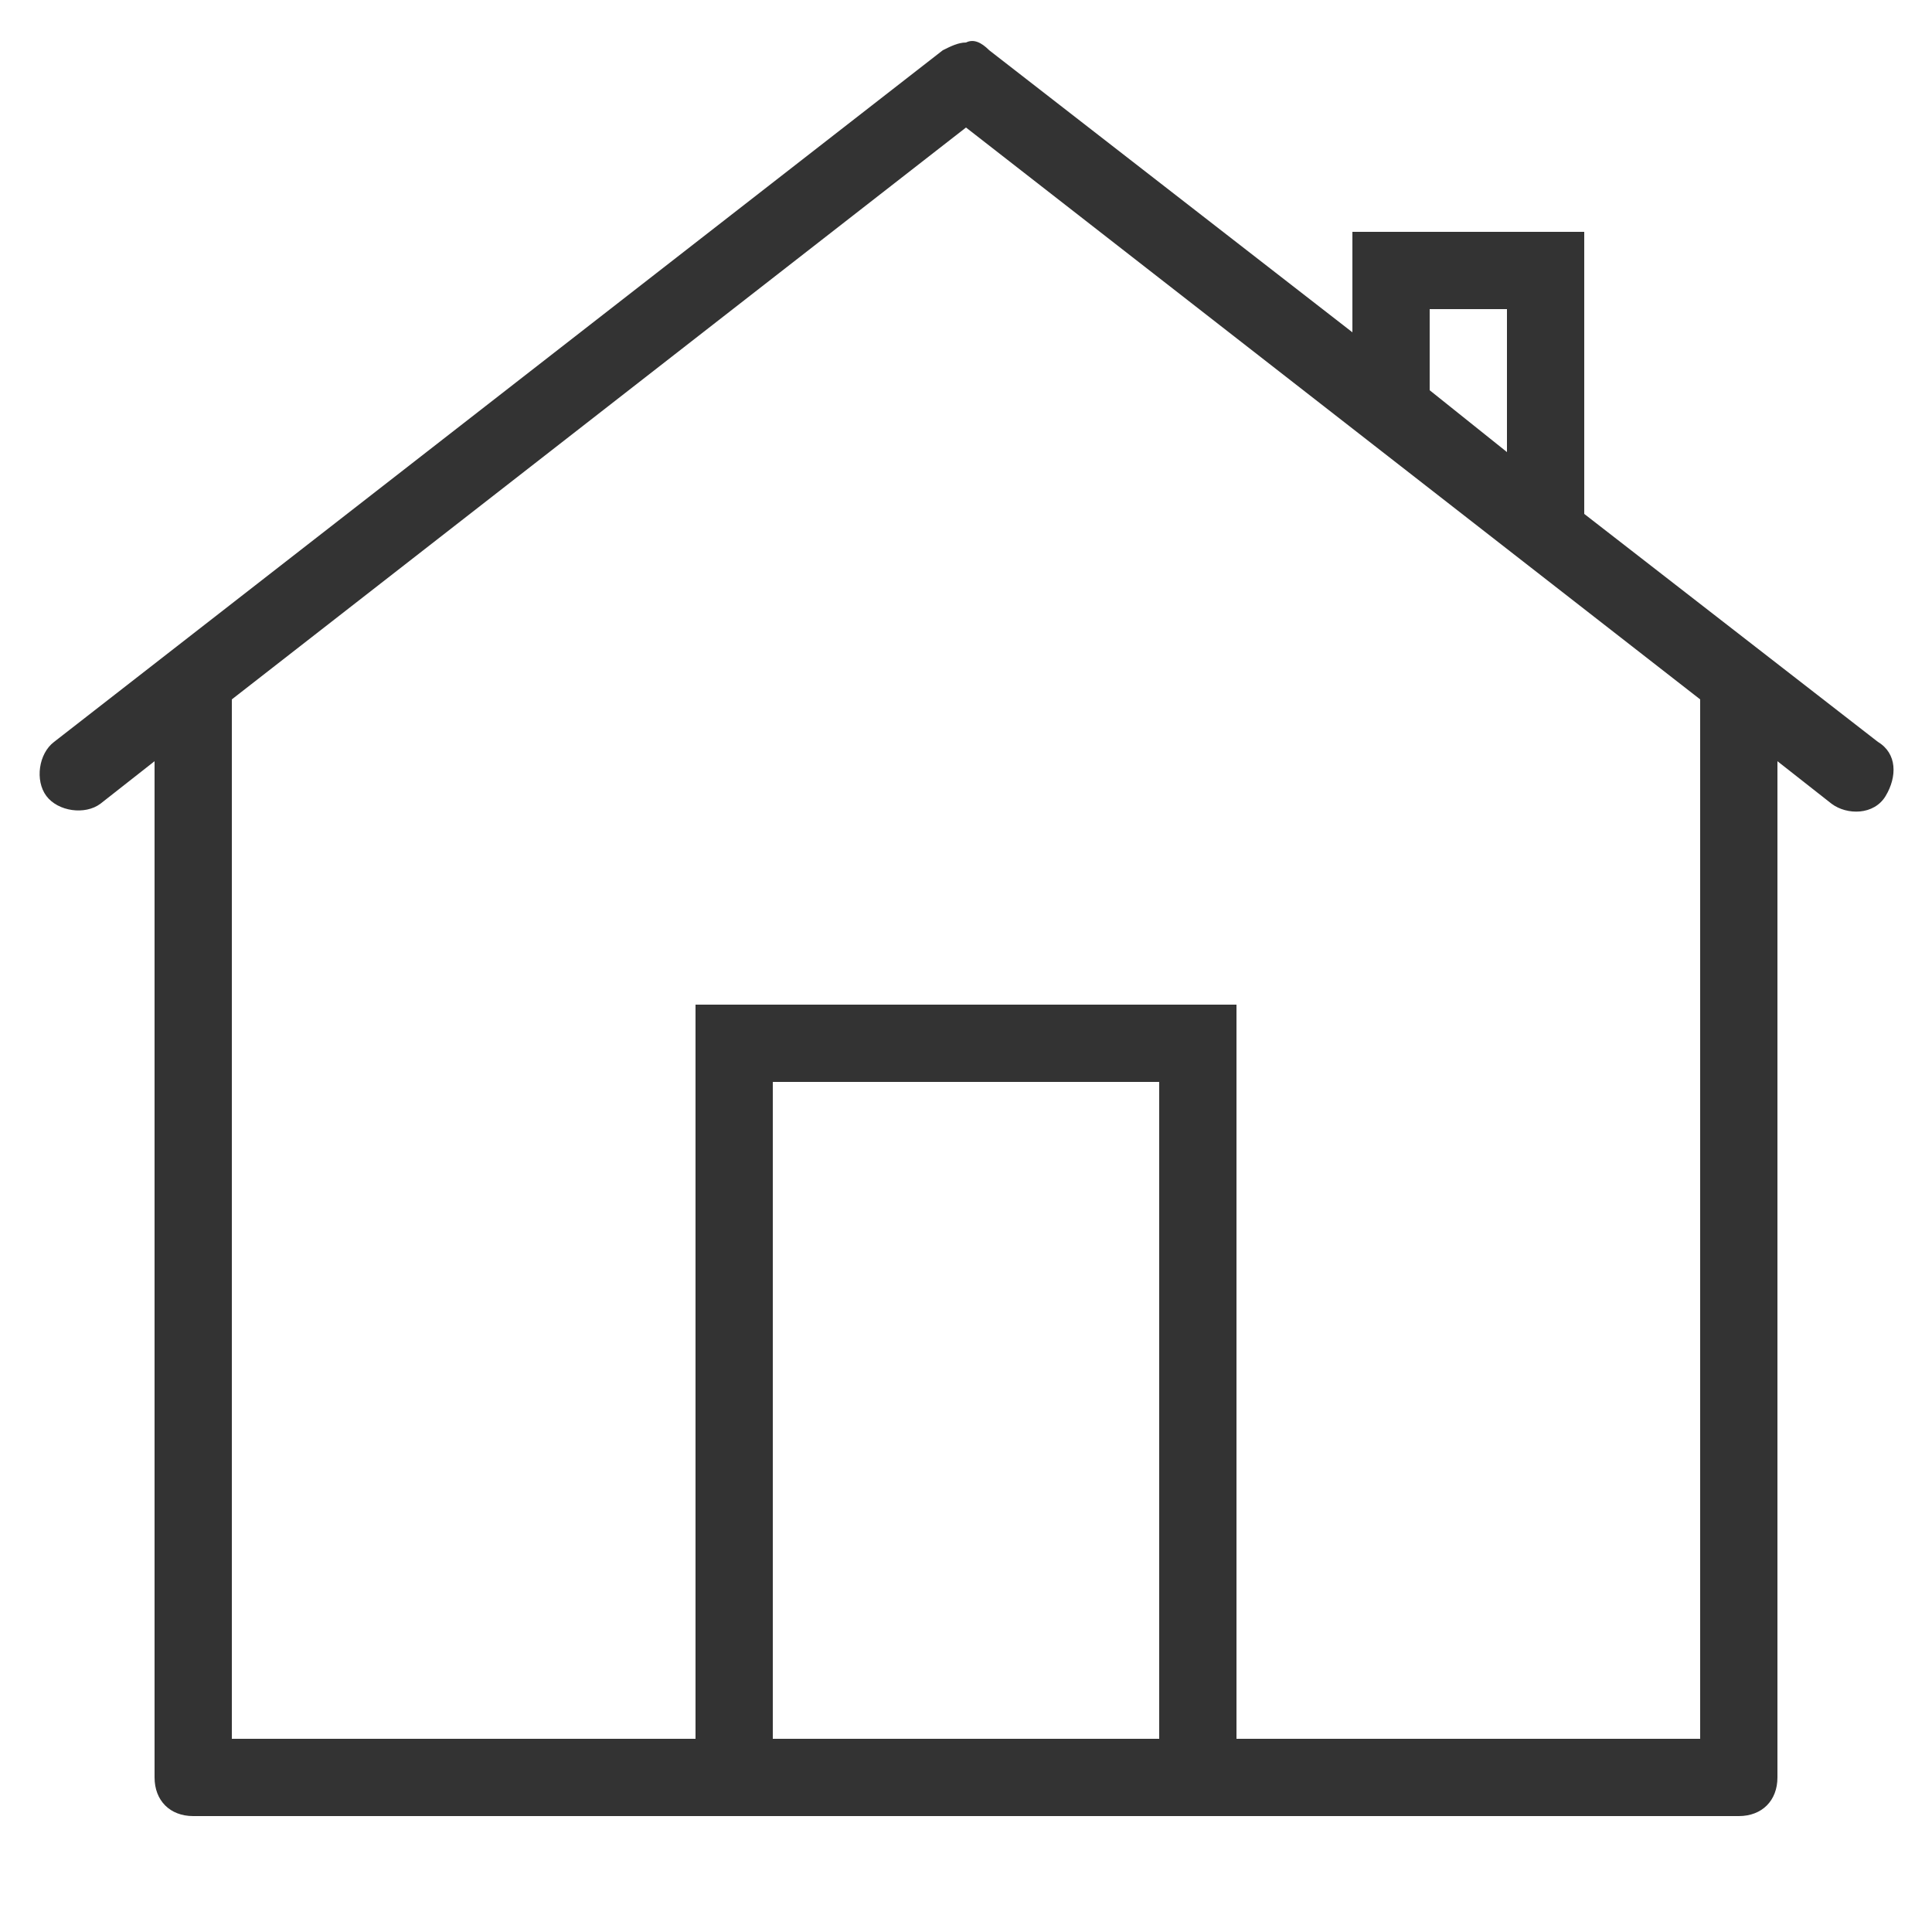
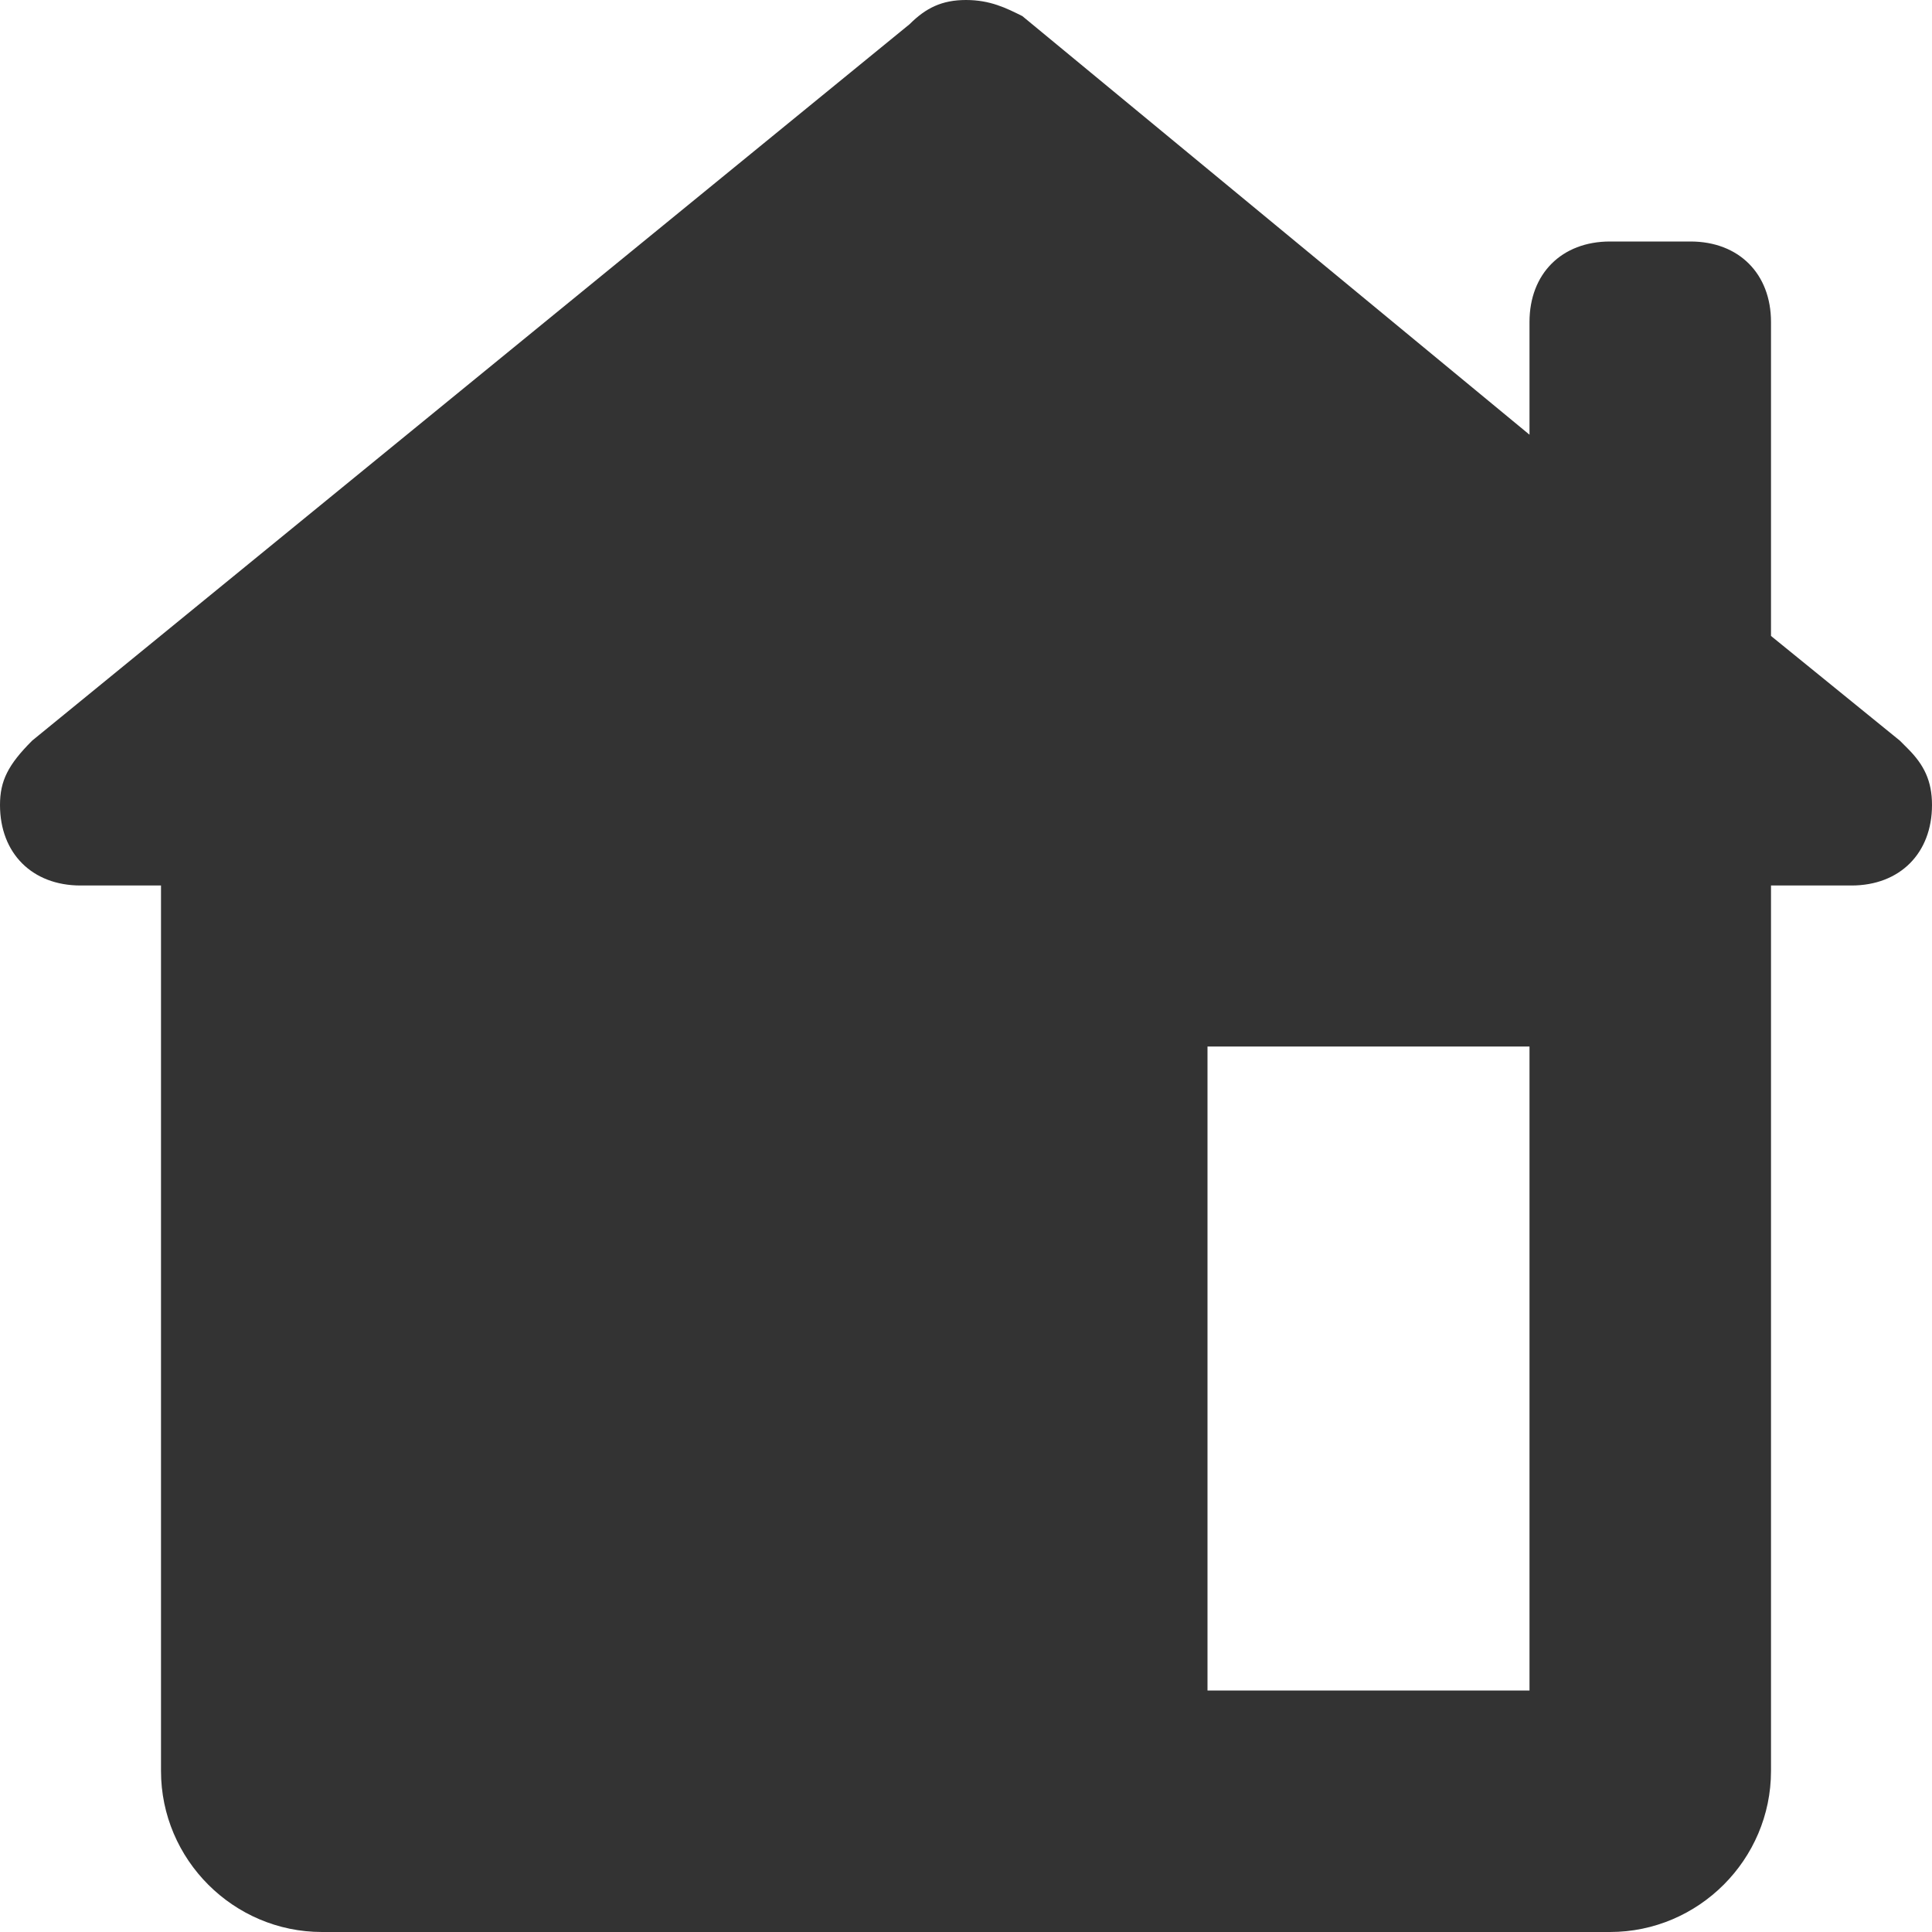
- <svg xmlns="http://www.w3.org/2000/svg" viewBox="0 0 50 50">
-   <path fill="#333" d="M25 1.1c-.2 0-.4.1-.6.2l-23 17.9c-.4.3-.5 1-.2 1.4s1 .5 1.4.2L4 19.7V46c0 .6.4 1 1 1h40c.6 0 1-.4 1-1V19.7l1.4 1.1c.4.3 1.1.3 1.4-.2s.3-1.1-.2-1.4L41 13.3V6h-6v2.6l-9.4-7.3c-.2-.2-.4-.3-.6-.2zm0 2.2l19 14.8V45H32V26H18v19H6V18.1L25 3.3zM37 8h2v3.7l-2-1.6V8zM20 28h10v17H20V28z" />
+ <svg xmlns="http://www.w3.org/2000/svg" fill="#333" viewBox="0 0 24 24">
+   <path d="M12 0c-.3 0-.5.1-.7.3L.4 9.2c-.3.3-.4.5-.4.8 0 .6.4 1 1 1h1v11c0 1.1.9 2 2 2h16c1.1 0 2-.9 2-2V11h1c.6 0 1-.4 1-1 0-.3-.1-.5-.3-.7l-.1-.1L22 7.9V4c0-.6-.4-1-1-1h-1c-.6 0-1 .4-1 1v1.4L12.7.2c-.2-.1-.4-.2-.7-.2zm3 13h4v8h-4v-8z" />
</svg>
